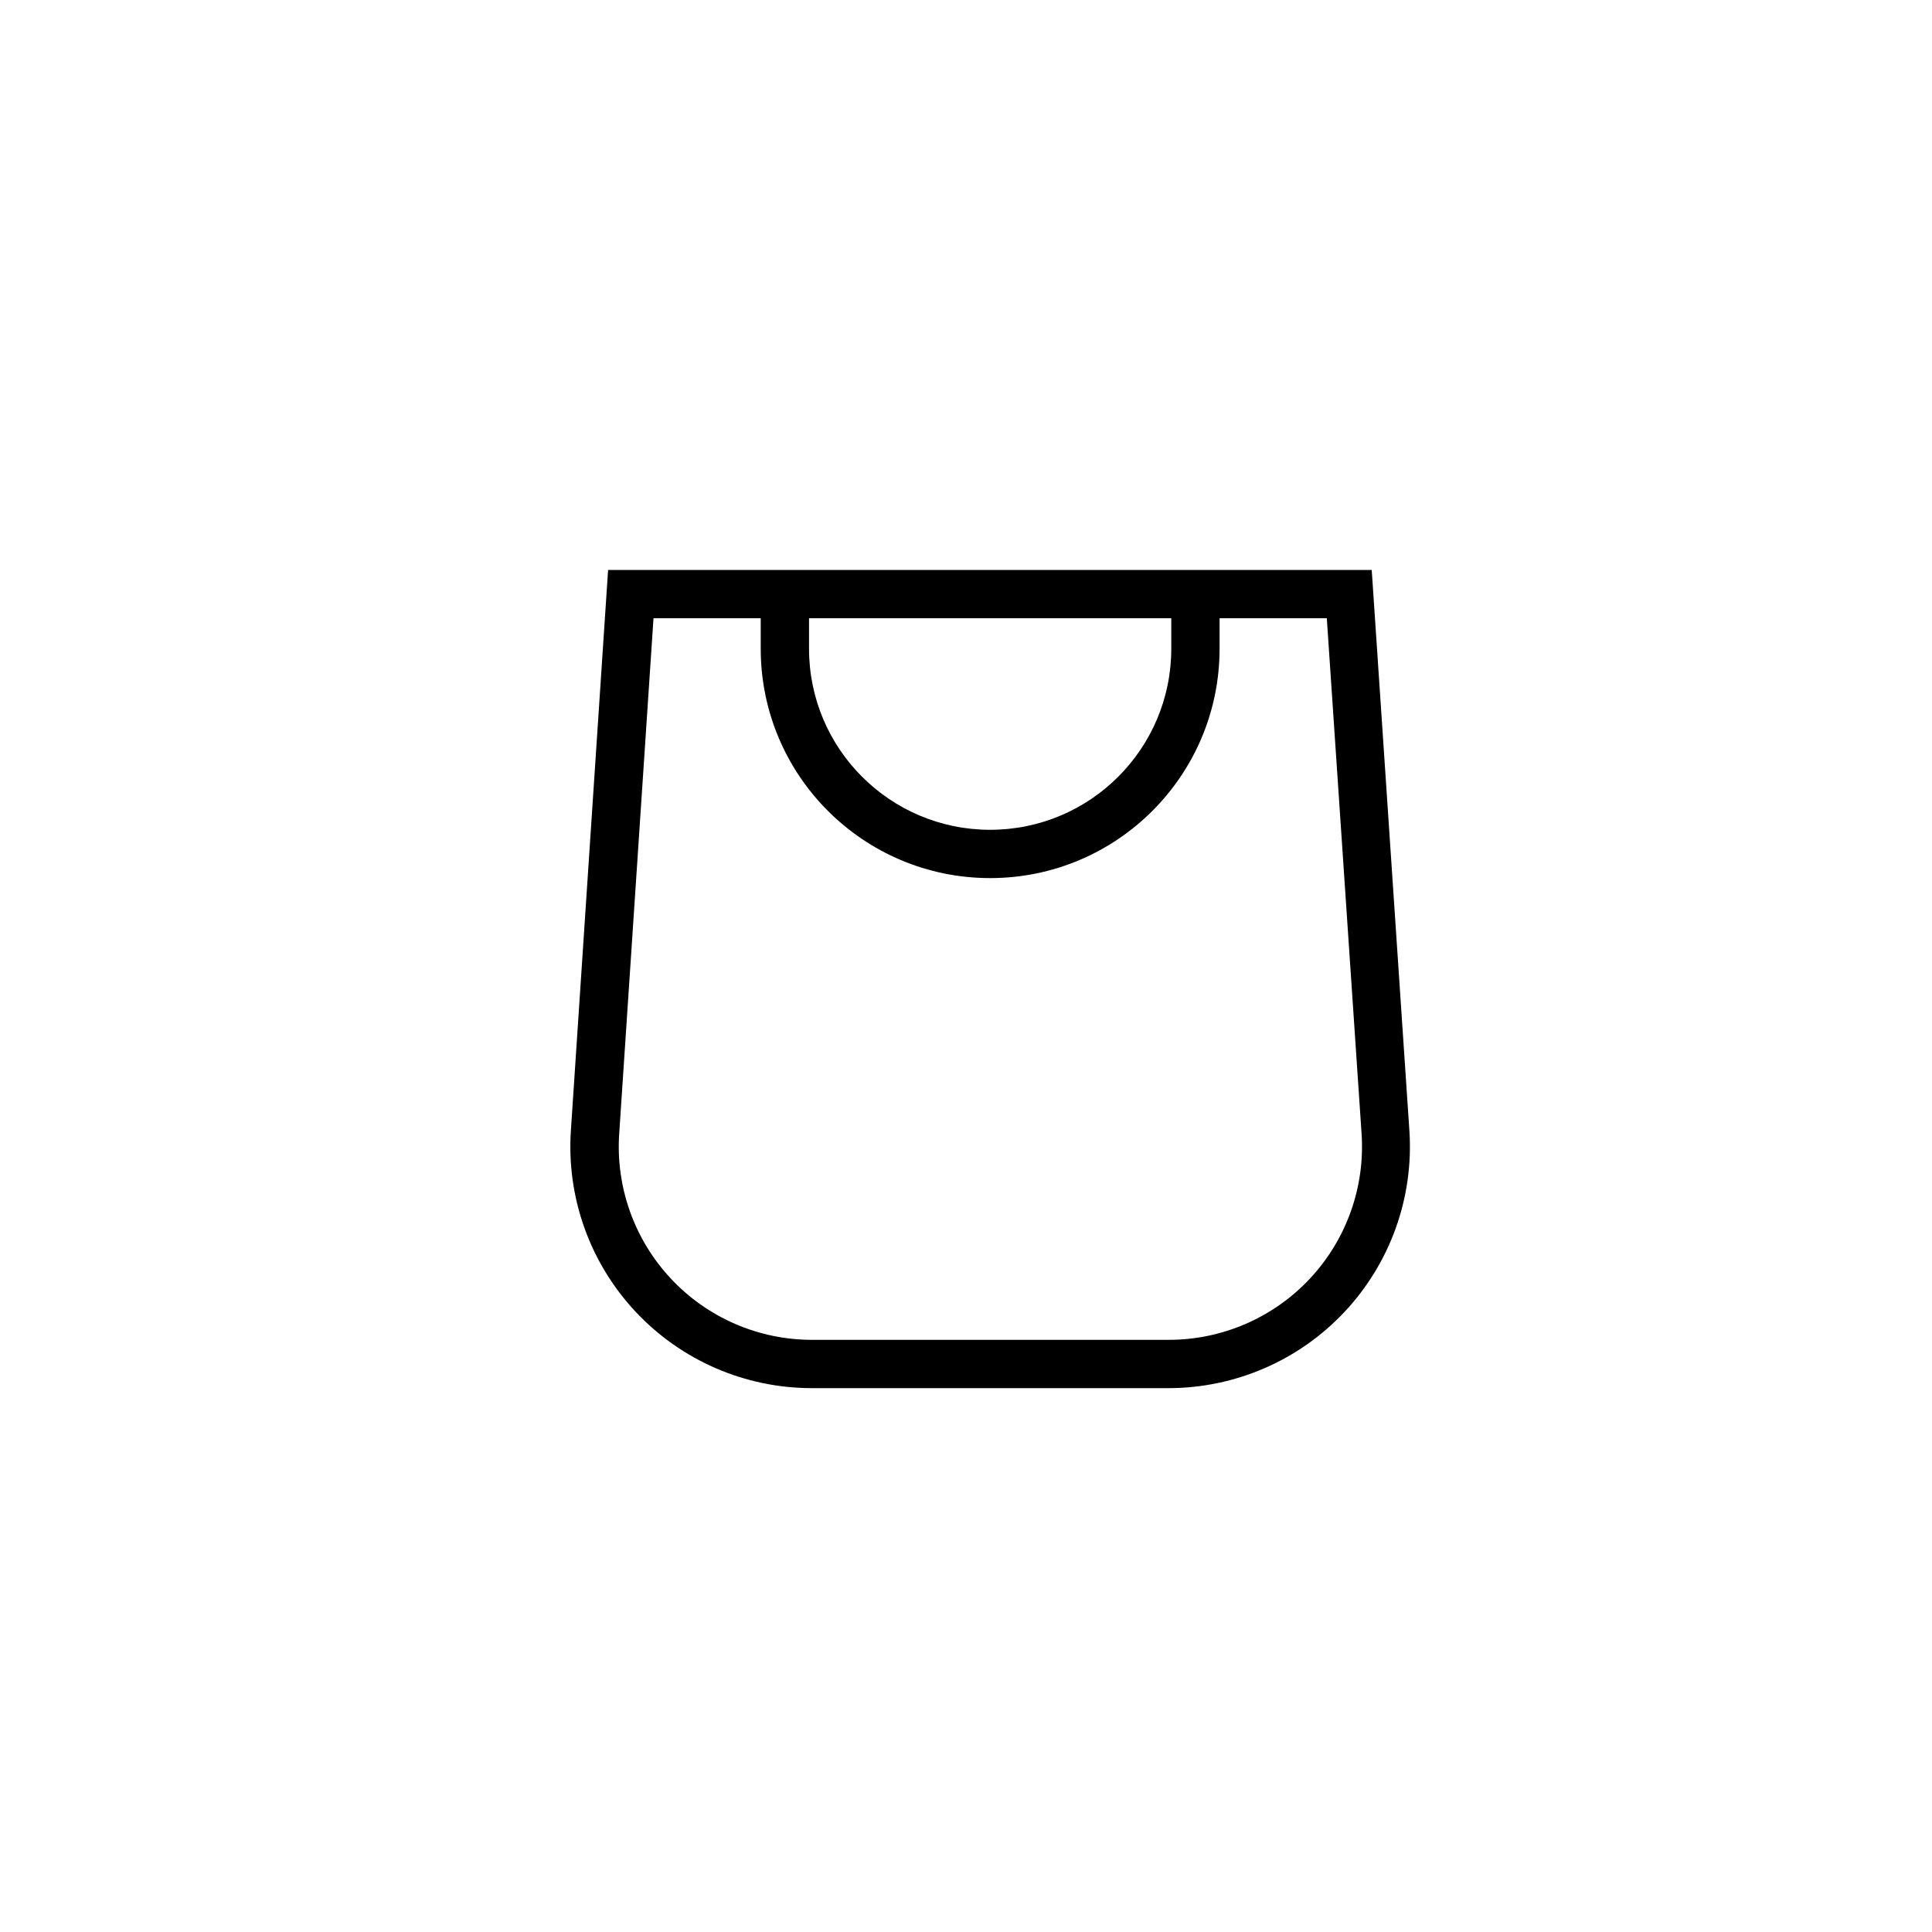
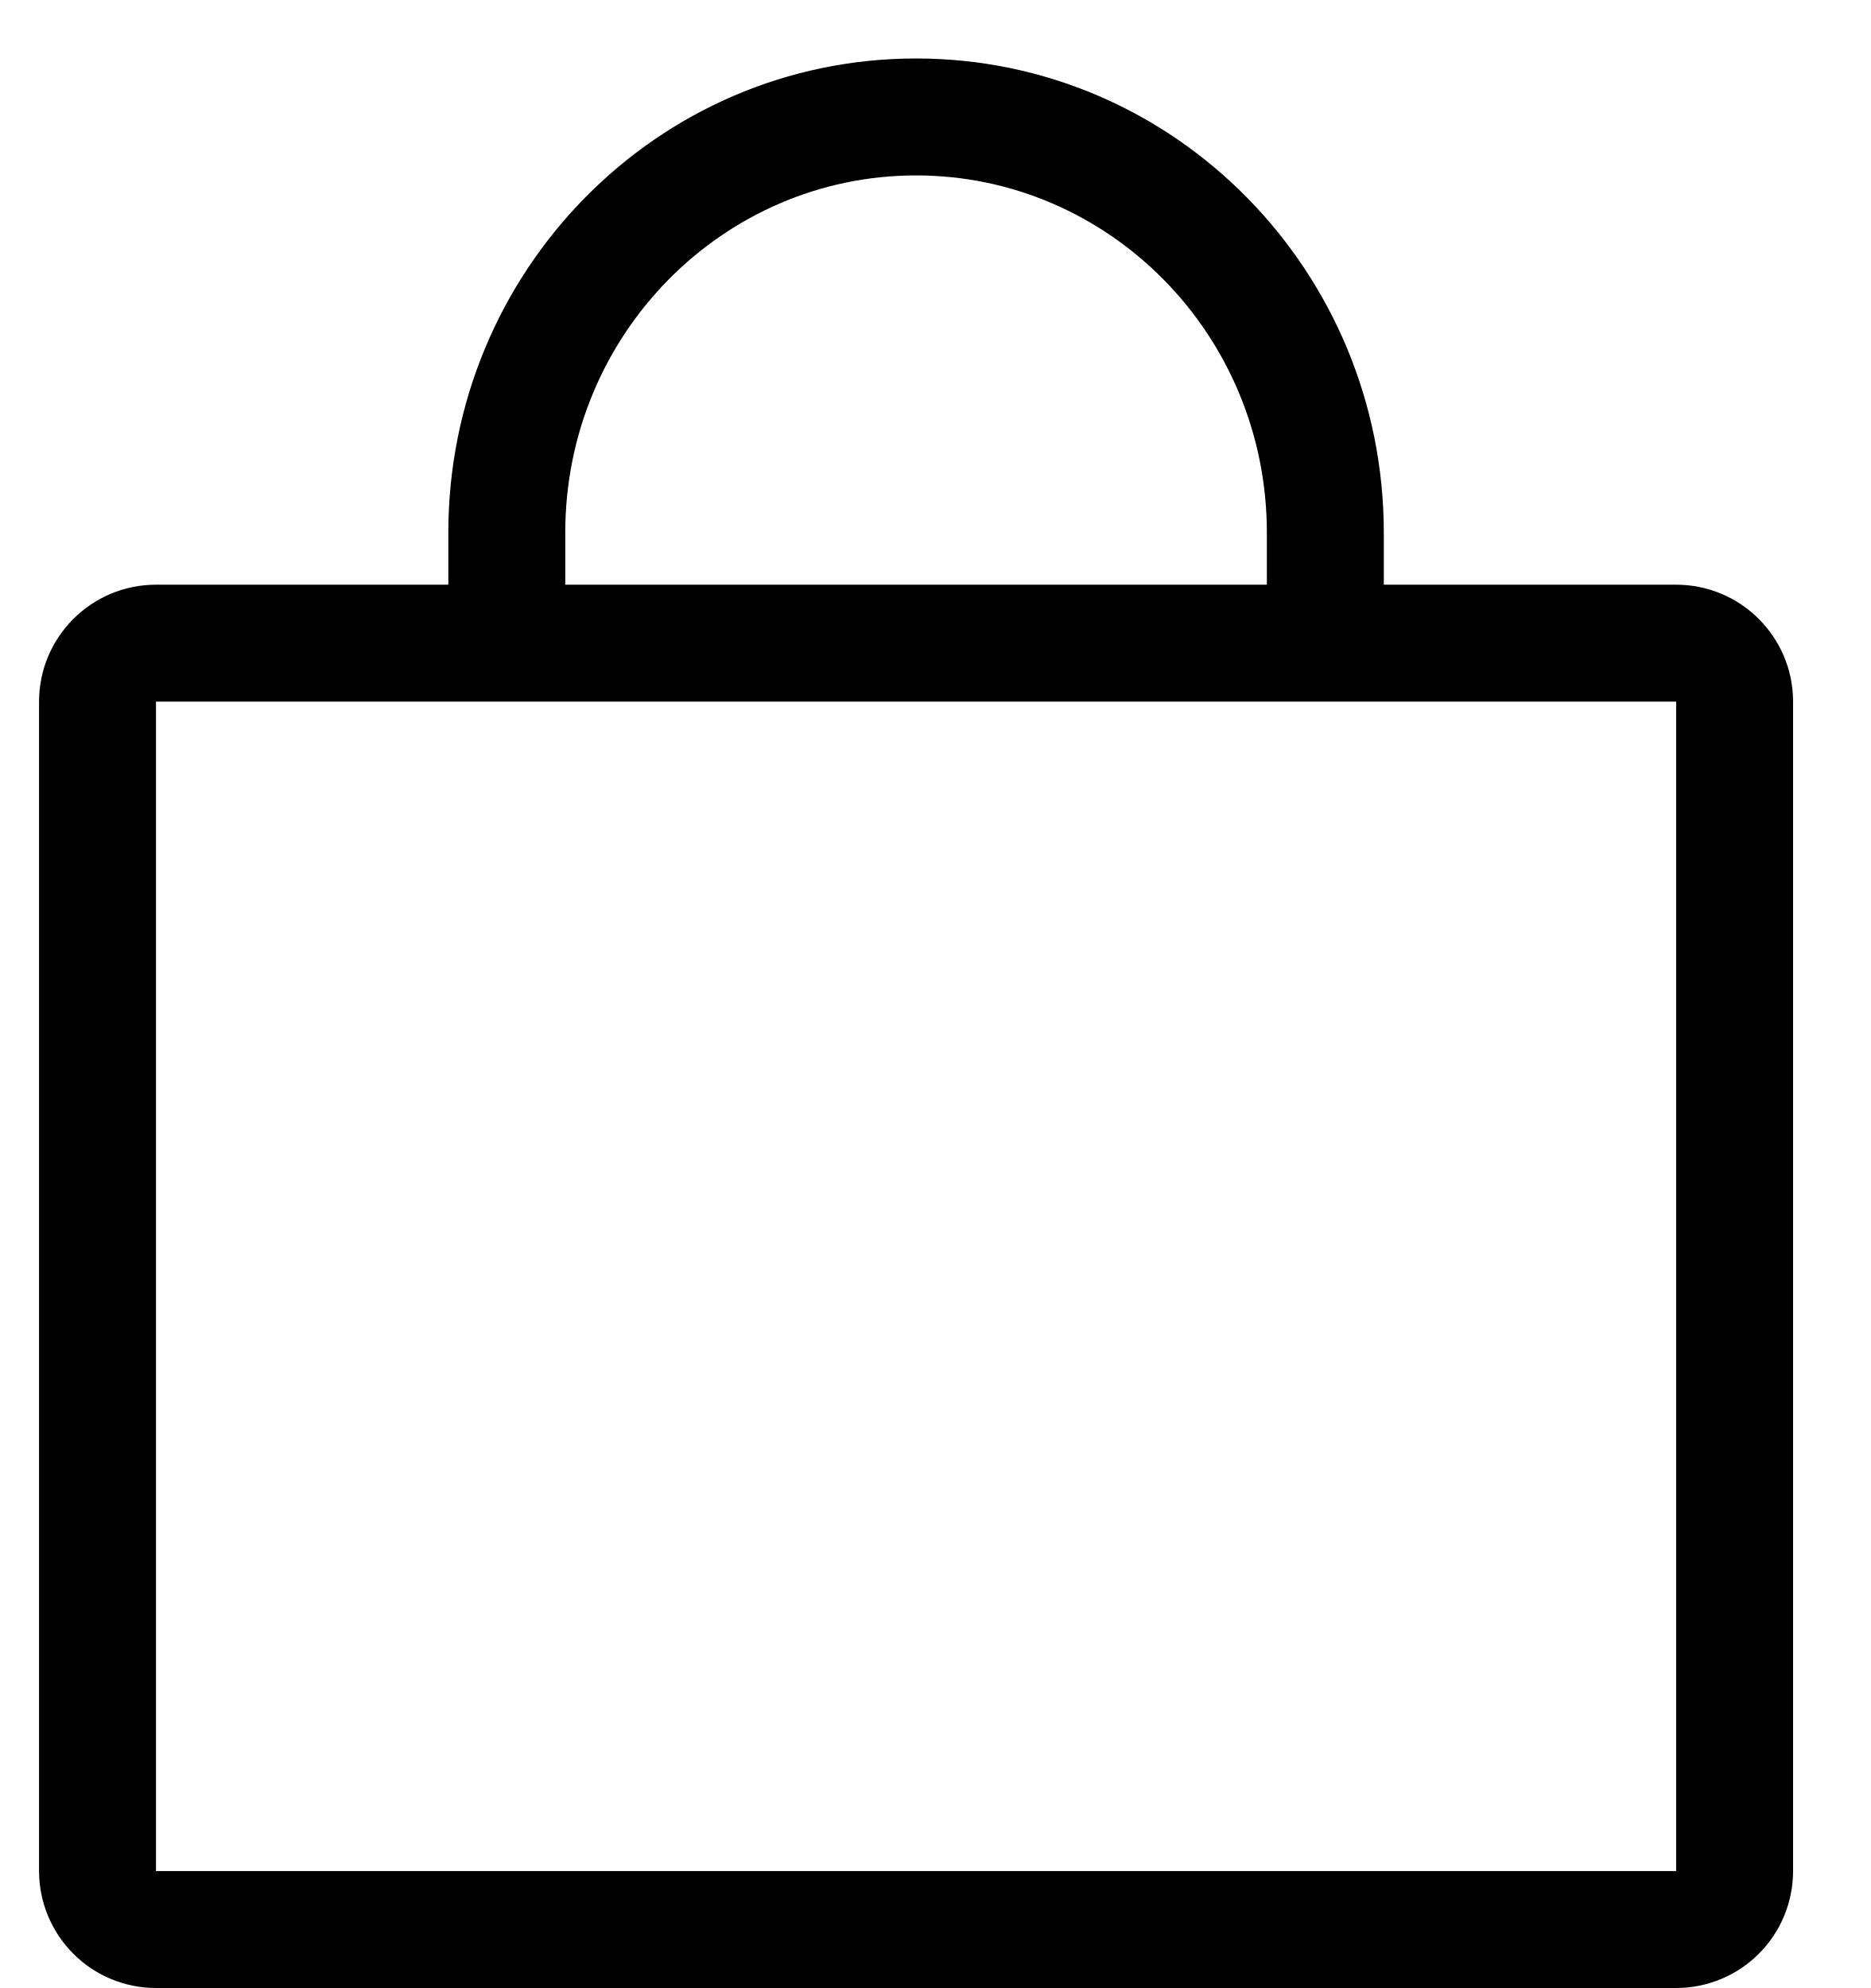
- <svg xmlns="http://www.w3.org/2000/svg" fill="none" class="icon icon-cart-empty" viewBox="0 0 40 40">
-   <path fill="currentColor" fill-rule="evenodd" d="M15.75 11.8h-3.16l-.77 11.6a5 5 0 0 0 4.99 5.34h7.38a5 5 0 0 0 4.99-5.33L28.4 11.8zm0 1h-2.22l-.71 10.67a4 4 0 0 0 3.99 4.27h7.38a4 4 0 0 0 4-4.27l-.72-10.67h-2.22v.63a4.75 4.75 0 1 1-9.5 0zm8.5 0h-7.5v.63a3.75 3.75 0 1 0 7.5 0z" />
+ <svg xmlns="http://www.w3.org/2000/svg" width="16" height="17" viewBox="0 0 16 17" fill="none">
+   <path fill-rule="evenodd" clip-rule="evenodd" d="M3.834 4.556C3.834 2.323 5.617 0.5 7.834 0.5C10.05 0.5 11.834 2.323 11.834 4.556V5H14.334C14.886 5 15.334 5.448 15.334 6V16C15.334 16.265 15.229 16.52 15.041 16.707C14.854 16.895 14.599 17 14.334 17H1.334C1.069 17 0.814 16.895 0.627 16.707C0.44 16.52 0.334 16.265 0.334 16L0.334 6C0.334 5.448 0.782 5 1.334 5H3.834V4.556ZM4.834 5H10.834V4.556C10.834 2.861 9.483 1.5 7.834 1.5C6.185 1.5 4.834 2.861 4.834 4.556V5ZM1.334 6L1.334 16H14.334V6H1.334Z" fill="currentColor" />
</svg>
